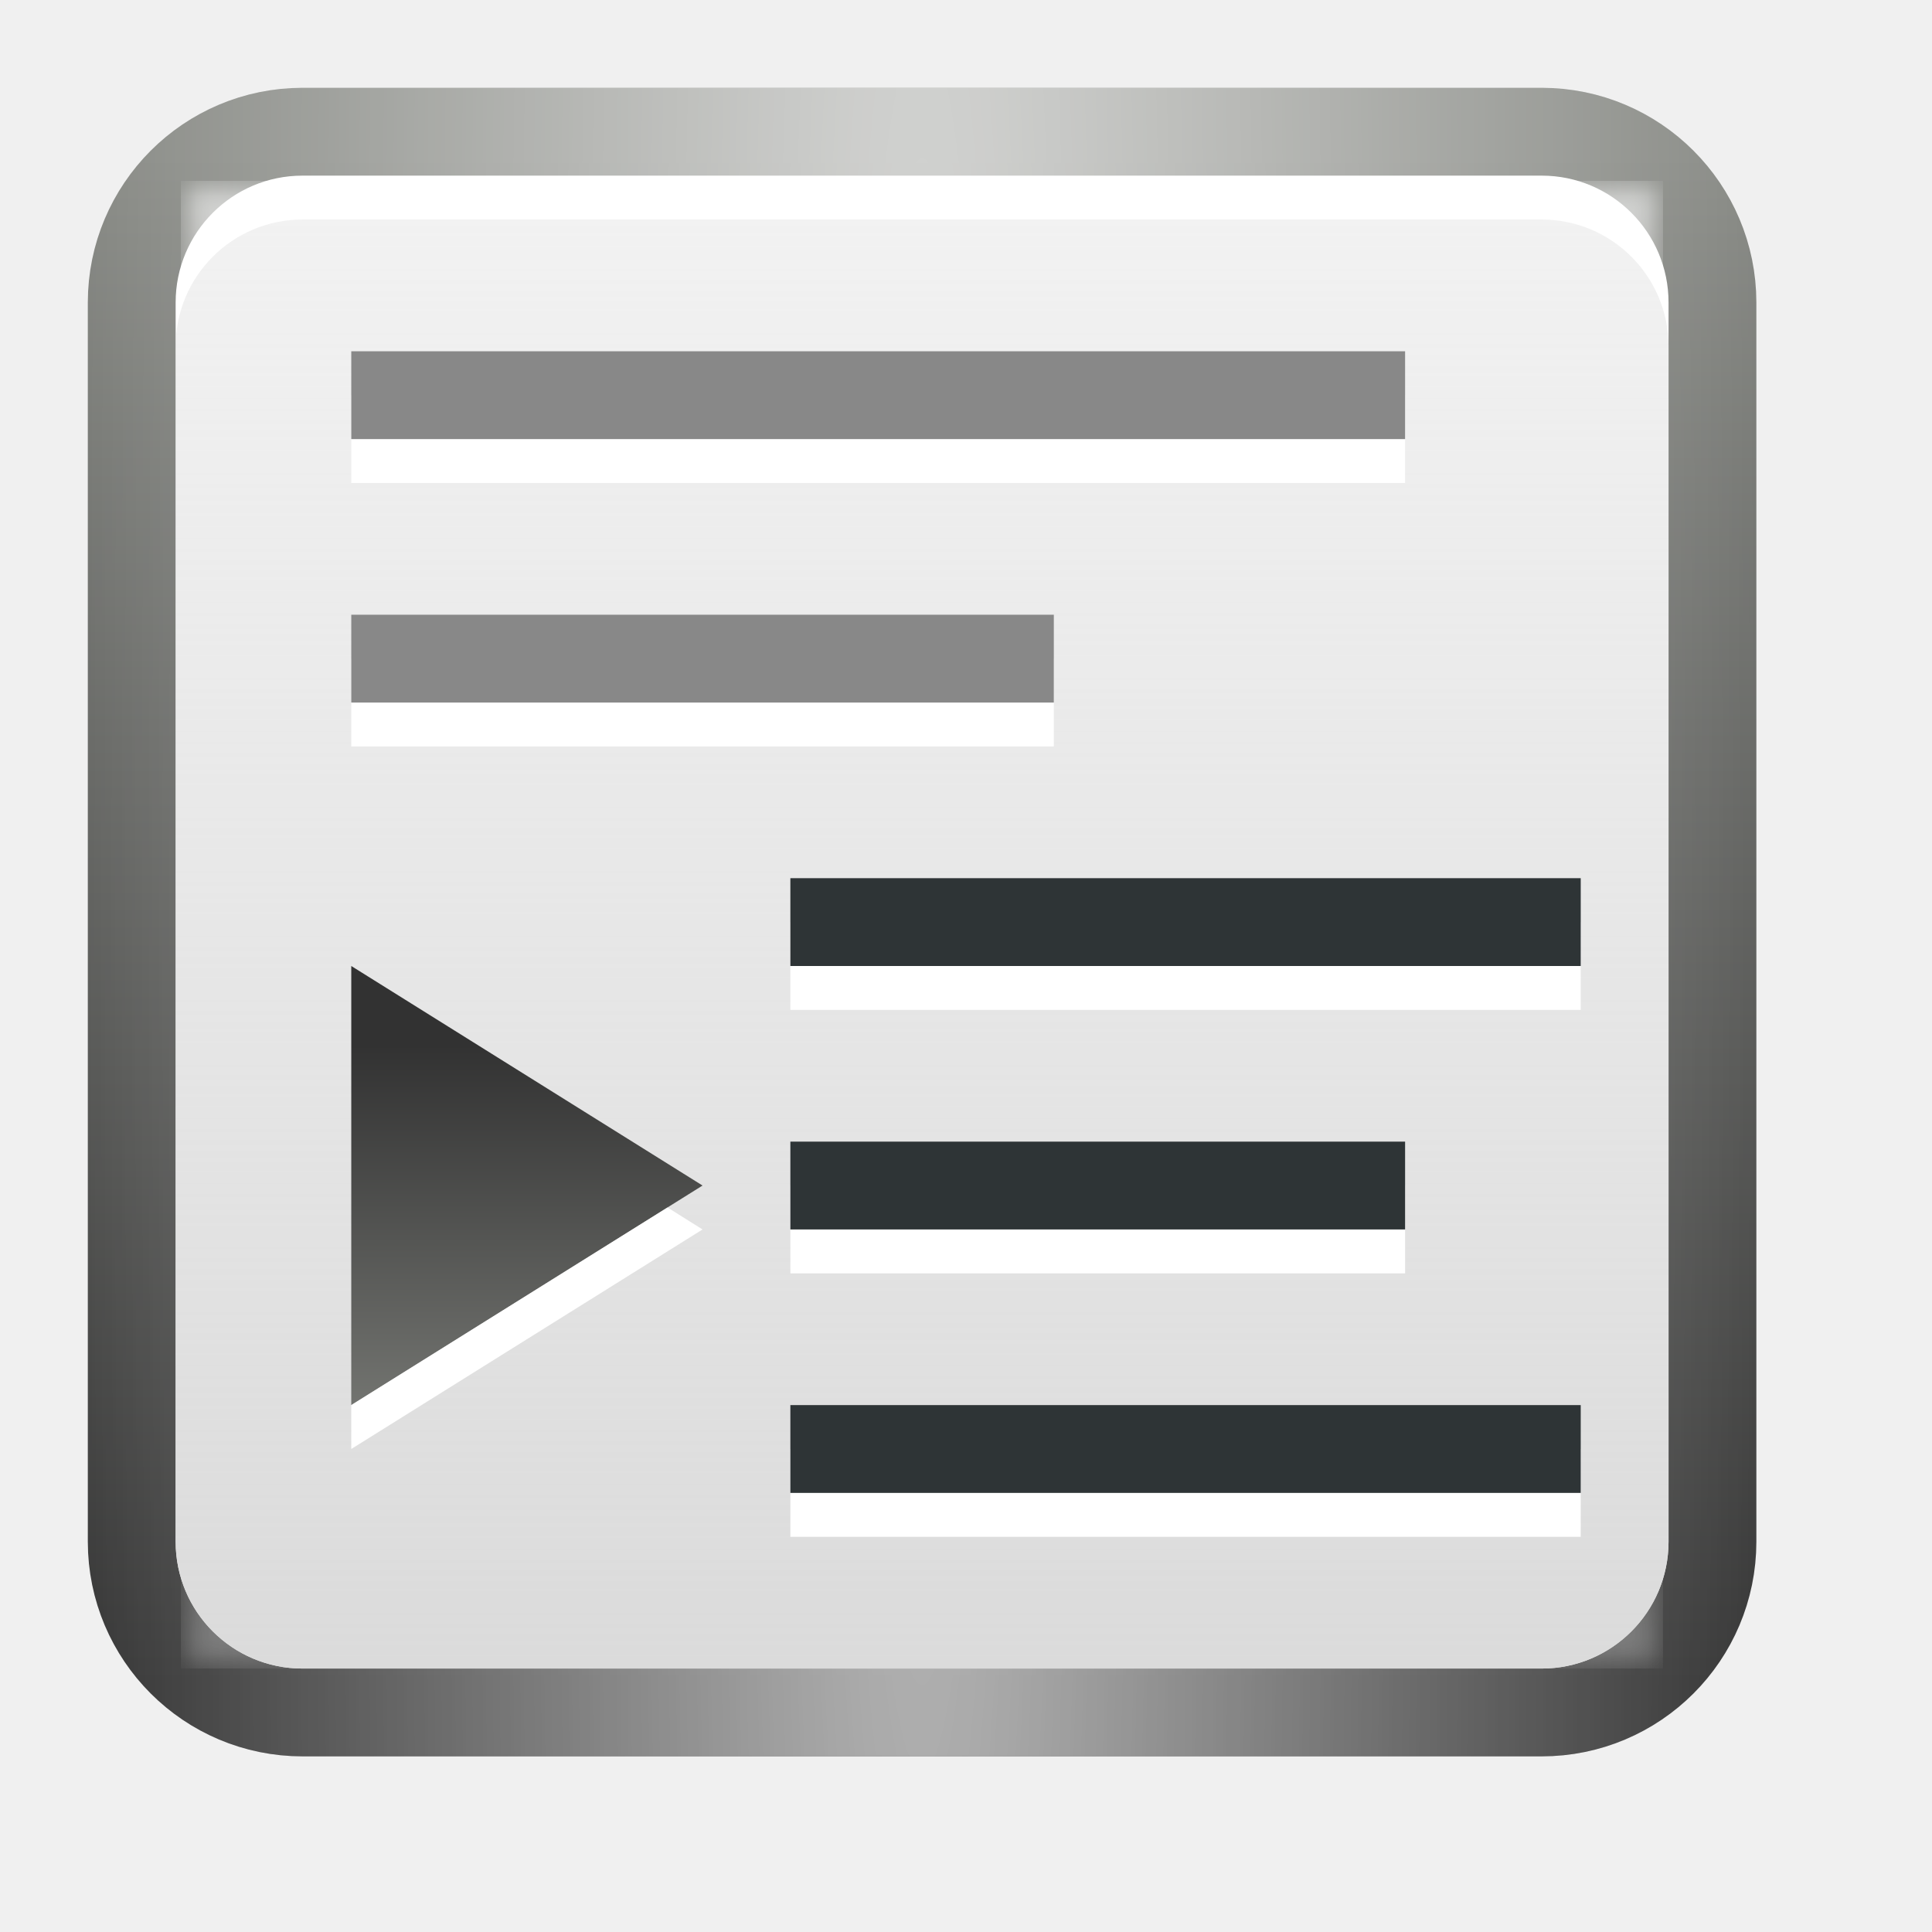
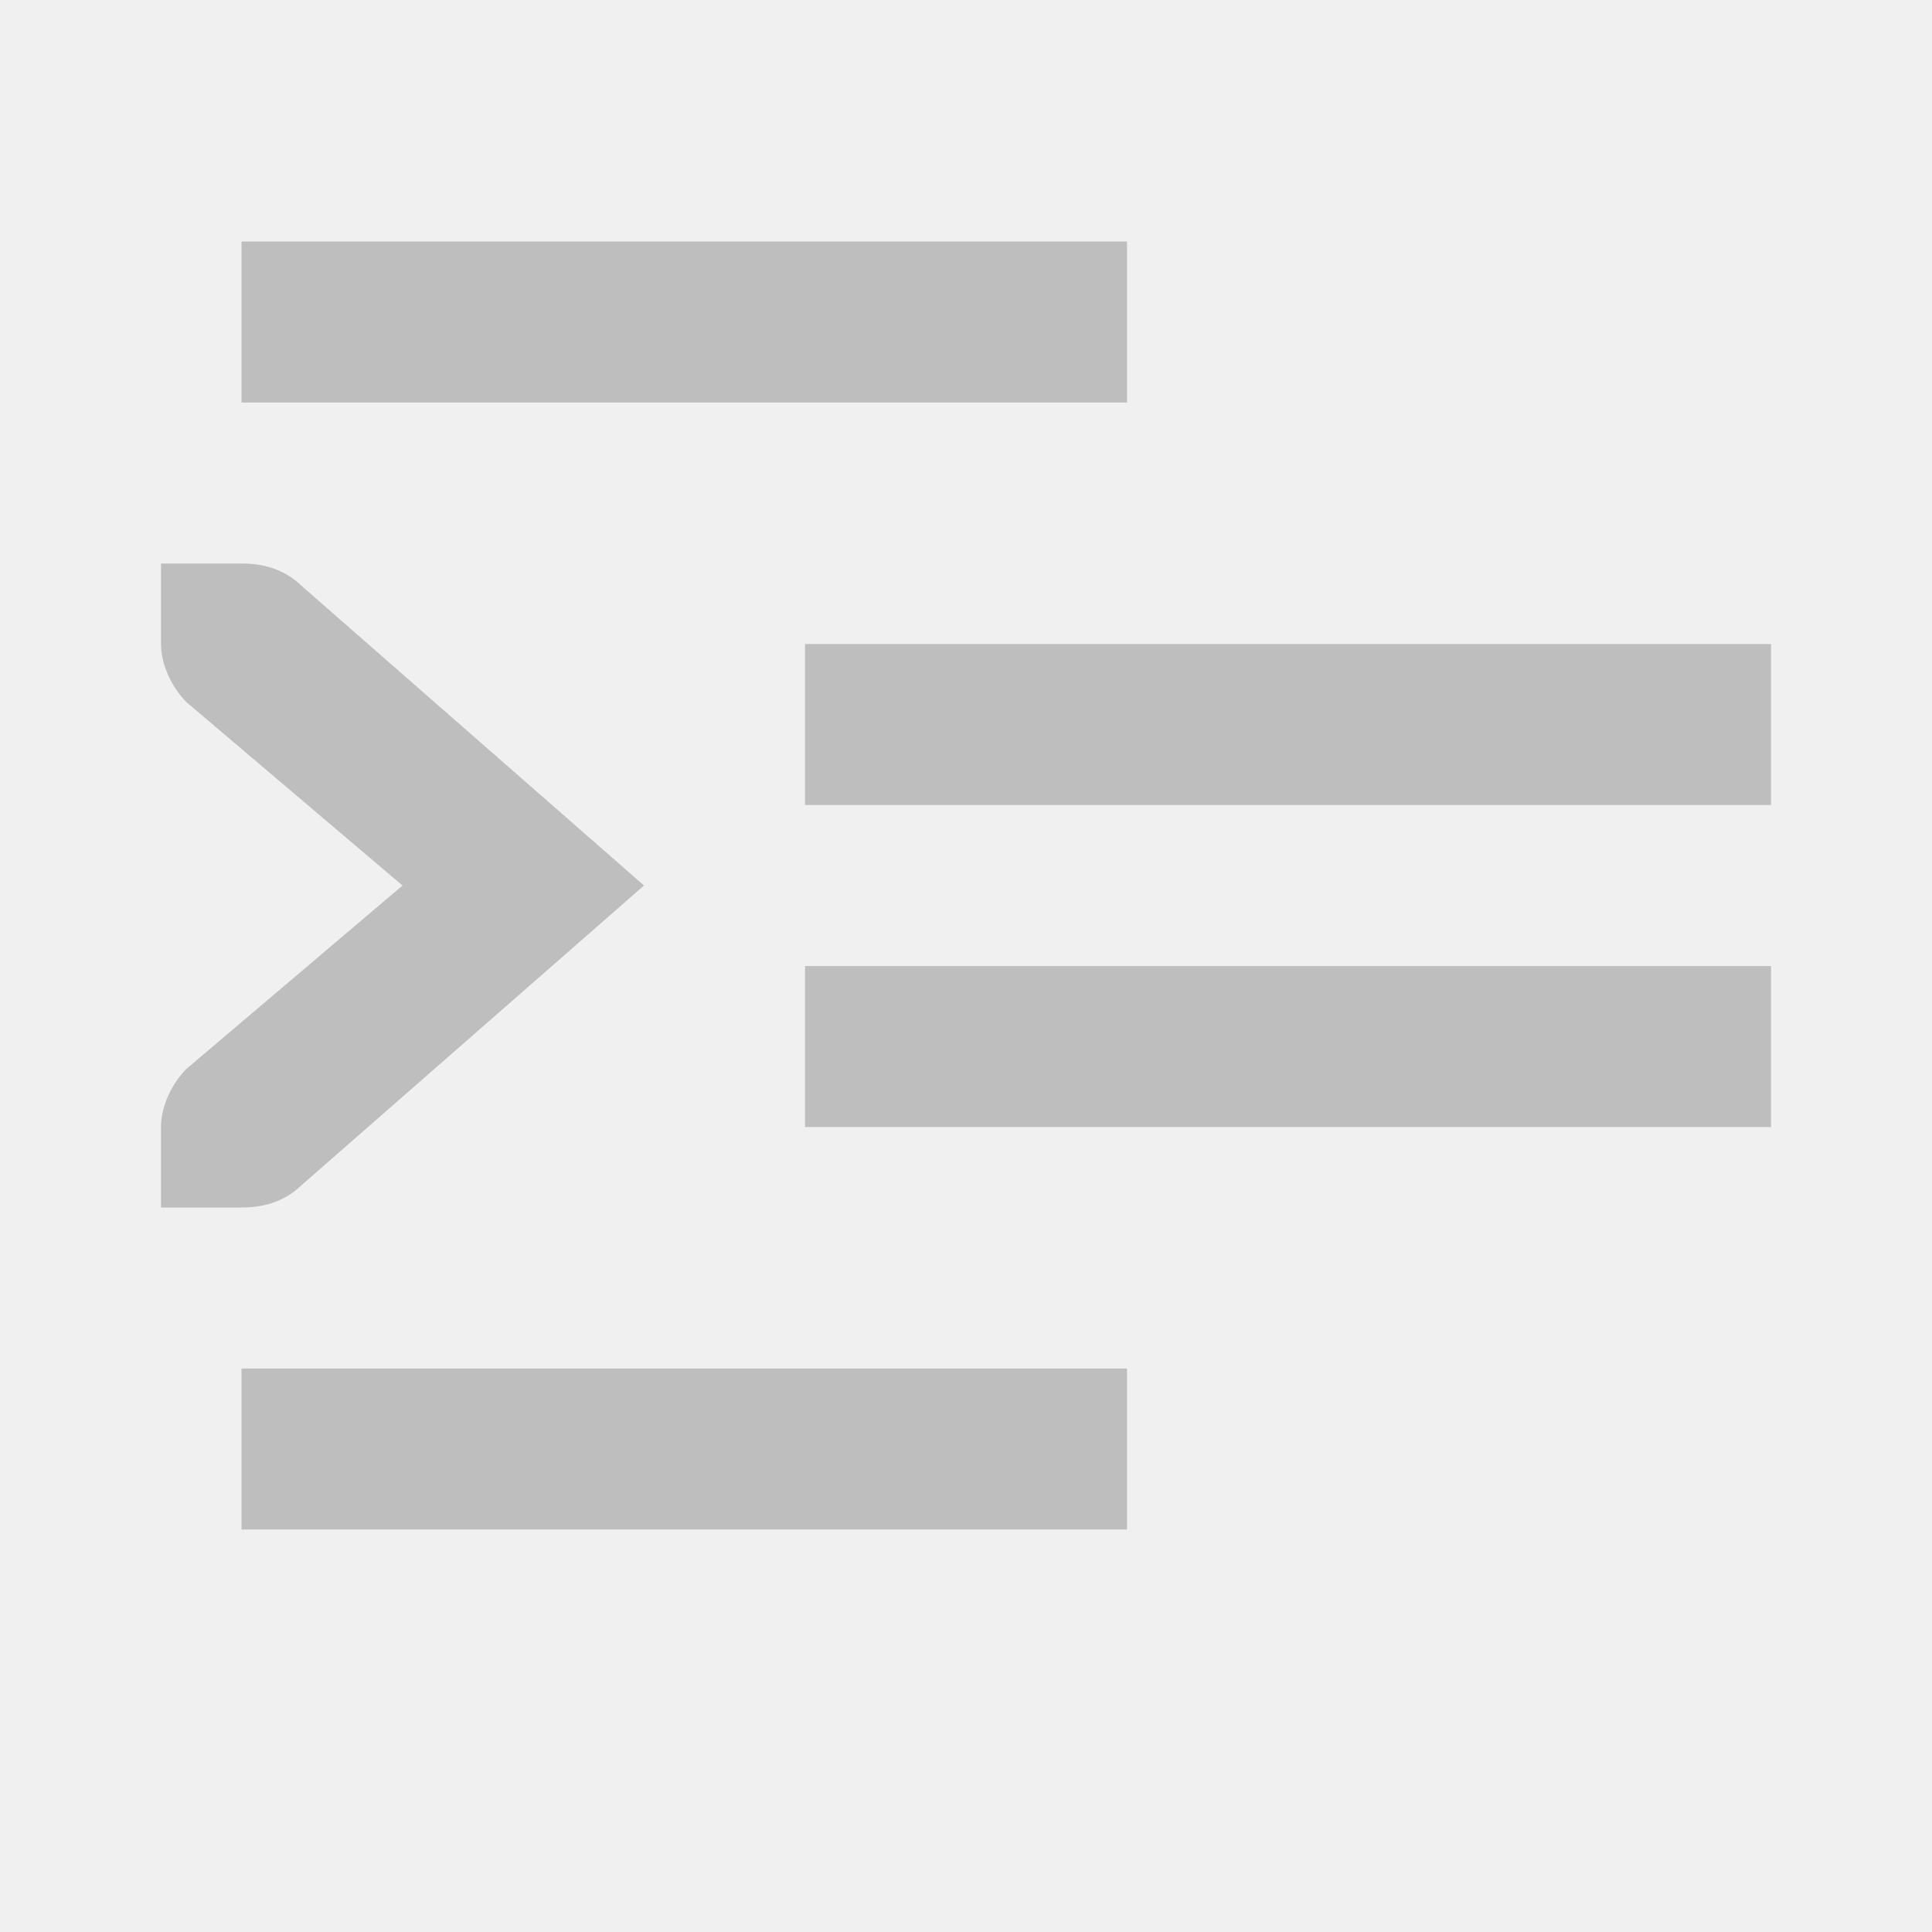
- <svg xmlns="http://www.w3.org/2000/svg" xmlns:xlink="http://www.w3.org/1999/xlink" width="88" height="88" id="svg2" version="1.0">
-   <defs id="defs4">
-     <linearGradient id="linearGradient3236">
-       <stop style="stop-color:#2e3436;stop-opacity:1" offset="0" id="stop3238" />
-       <stop style="stop-color:#888a85;stop-opacity:1" offset="1" id="stop3240" />
+ <svg xmlns="http://www.w3.org/2000/svg" xmlns:ns1="http://www.openswatchbook.org/uri/2009/osb" height="24" id="svg7384" version="1.1" width="24">
+   <defs id="defs7386">
+     <linearGradient gradientTransform="matrix(-2.736579,0.4081035,-0.1890831,-1.446856,239.5401,-1703.69)" id="linearGradient19282" ns1:paint="solid">
+       <stop id="stop19284" offset="0" style="stop-color:#666666;stop-opacity:1;" />
    </linearGradient>
-     <linearGradient id="linearGradient3213">
-       <stop style="stop-color:#ffffff;stop-opacity:1;" offset="0" id="stop3215" />
-       <stop style="stop-color:#ffffff;stop-opacity:0;" offset="1" id="stop3217" />
+     <linearGradient gradientTransform="matrix(-2.736579,0.4081035,-0.1890831,-1.446856,239.5401,-1703.69)" id="linearGradient6146" ns1:paint="solid">
+       <stop id="stop6148" offset="0" style="stop-color:#666666;stop-opacity:1;" />
    </linearGradient>
-     <linearGradient id="linearGradient3203">
-       <stop style="stop-color:#d6d6d6;stop-opacity:1" offset="0" id="stop3205" />
-       <stop style="stop-color:#dddddd;stop-opacity:0;" offset="1" id="stop3207" />
+     <linearGradient gradientTransform="matrix(-2.736579,0.4081035,-0.1890831,-1.446856,239.5401,-1703.69)" id="linearGradient6150" ns1:paint="solid">
+       <stop id="stop6152" offset="0" style="stop-color:#666666;stop-opacity:1;" />
    </linearGradient>
-     <linearGradient id="linearGradient3183">
-       <stop style="stop-color:#323232;stop-opacity:1;" offset="0" id="stop3185" />
-       <stop style="stop-color:#888a85;stop-opacity:1" offset="1" id="stop3187" />
+     <linearGradient gradientTransform="matrix(-2.736579,0.4081035,-0.1890831,-1.446856,239.5401,-1703.69)" id="linearGradient6154" ns1:paint="solid">
+       <stop id="stop6156" offset="0" style="stop-color:#666666;stop-opacity:1;" />
    </linearGradient>
-     <linearGradient xlink:href="#linearGradient3183" id="linearGradient3189" x1="82.531" y1="117.065" x2="82.531" y2="10.504" gradientUnits="userSpaceOnUse" gradientTransform="matrix(0.6538462,0,0,0.6538462,0.1538461,0.1538461)" />
-     <linearGradient xlink:href="#linearGradient3203" id="linearGradient3209" x1="62.484" y1="134.937" x2="62.484" y2="-58.093" gradientUnits="userSpaceOnUse" gradientTransform="matrix(0.6666667,0,0,0.6470588,-0.6666671,1.588236)" />
-     <radialGradient xlink:href="#linearGradient3213" id="radialGradient3228" gradientUnits="userSpaceOnUse" gradientTransform="matrix(0.7048488,0,0,9.036651,-3.110325,-1065.278)" cx="64" cy="113.238" fx="64" fy="113.238" r="56" />
-     <linearGradient xlink:href="#linearGradient3236" id="linearGradient3242" x1="59.993" y1="25.99" x2="59.993" y2="107.876" gradientUnits="userSpaceOnUse" gradientTransform="translate(-94,0)" />
-     <radialGradient xlink:href="#linearGradient3213" id="radialGradient3272" gradientUnits="userSpaceOnUse" gradientTransform="matrix(0.1370521,-0.157048,-1.763009,-1.538536,213.1184,190.9877)" cx="15.698" cy="117.038" fx="15.698" fy="117.038" r="56" />
-     <filter x="-0.12" width="1.24" y="-0.12" height="1.24" id="filter3274">
-       <feGaussianBlur stdDeviation="0.711" id="feGaussianBlur3276" />
-     </filter>
-     <radialGradient xlink:href="#linearGradient3213" id="radialGradient3289" gradientUnits="userSpaceOnUse" gradientTransform="matrix(0.1370521,-0.157048,-1.763009,-1.538536,217.1184,194.9877)" cx="15.698" cy="117.038" fx="15.698" fy="117.038" r="56" />
-     <radialGradient xlink:href="#linearGradient3213" id="radialGradient3295" gradientUnits="userSpaceOnUse" gradientTransform="matrix(0.1370521,-0.157048,-1.763009,-1.538536,217.1184,194.9877)" cx="15.698" cy="117.038" fx="15.698" fy="117.038" r="56" />
-     <radialGradient xlink:href="#linearGradient3213" id="radialGradient3297" gradientUnits="userSpaceOnUse" gradientTransform="matrix(0.1370521,-0.157048,-1.763009,-1.538536,217.1184,194.9877)" cx="15.698" cy="117.038" fx="15.698" fy="117.038" r="56" />
-     <linearGradient xlink:href="#linearGradient3183" id="linearGradient3173" x1="28.945" y1="59.6" x2="28.945" y2="81.658" gradientUnits="userSpaceOnUse" />
-     <linearGradient xlink:href="#linearGradient3183" id="linearGradient3177" gradientUnits="userSpaceOnUse" x1="28.945" y1="59.6" x2="28.945" y2="81.658" gradientTransform="translate(-8,-10)" />
-     <linearGradient xlink:href="#linearGradient3183" id="linearGradient3181" gradientUnits="userSpaceOnUse" x1="28.945" y1="59.6" x2="28.945" y2="81.658" />
+     <linearGradient gradientTransform="matrix(-2.736579,0.4081035,-0.1890831,-1.446856,239.5401,-1703.69)" id="linearGradient19282-9" ns1:paint="solid">
+       <stop id="stop19284-9" offset="0" style="stop-color:#666666;stop-opacity:1;" />
+     </linearGradient>
+     <linearGradient gradientTransform="matrix(-2.736579,0.4081035,-0.1890831,-1.446856,239.5401,-1703.69)" id="linearGradient6178" ns1:paint="solid">
+       <stop id="stop6180" offset="0" style="stop-color:#666666;stop-opacity:1;" />
+     </linearGradient>
+     <linearGradient gradientTransform="matrix(-2.736579,0.4081035,-0.1890831,-1.446856,239.5401,-1703.69)" id="linearGradient6182" ns1:paint="solid">
+       <stop id="stop6184" offset="0" style="stop-color:#666666;stop-opacity:1;" />
+     </linearGradient>
+     <linearGradient gradientTransform="matrix(-2.736579,0.4081035,-0.1890831,-1.446856,239.5401,-1703.69)" id="linearGradient6186" ns1:paint="solid">
+       <stop id="stop6188" offset="0" style="stop-color:#666666;stop-opacity:1;" />
+     </linearGradient>
+     <linearGradient gradientTransform="matrix(-2.736579,0.4081035,-0.1890831,-1.446856,239.5401,-1703.69)" id="linearGradient19282-5" ns1:paint="solid">
+       <stop id="stop19284-6" offset="0" style="stop-color:#666666;stop-opacity:1;" />
+     </linearGradient>
+     <linearGradient gradientTransform="matrix(-2.736579,0.4081035,-0.1890831,-1.446856,239.5401,-1703.69)" id="linearGradient6210" ns1:paint="solid">
+       <stop id="stop6212" offset="0" style="stop-color:#666666;stop-opacity:1;" />
+     </linearGradient>
+     <linearGradient gradientTransform="matrix(-2.736579,0.4081035,-0.1890831,-1.446856,239.5401,-1703.69)" id="linearGradient19282-8" ns1:paint="solid">
+       <stop id="stop19284-5" offset="0" style="stop-color:#666666;stop-opacity:1;" />
+     </linearGradient>
+     <linearGradient gradientTransform="matrix(-2.736579,0.4081035,-0.1890831,-1.446856,239.5401,-1703.69)" id="linearGradient6265" ns1:paint="solid">
+       <stop id="stop6267" offset="0" style="stop-color:#666666;stop-opacity:1;" />
+     </linearGradient>
+     <linearGradient gradientTransform="matrix(-2.736579,0.4081035,-0.1890831,-1.446856,239.5401,-1703.69)" id="linearGradient6269" ns1:paint="solid">
+       <stop id="stop6271" offset="0" style="stop-color:#666666;stop-opacity:1;" />
+     </linearGradient>
+     <linearGradient gradientTransform="matrix(-2.736579,0.4081035,-0.1890831,-1.446856,239.5401,-1703.69)" id="linearGradient6273" ns1:paint="solid">
+       <stop id="stop6275" offset="0" style="stop-color:#666666;stop-opacity:1;" />
+     </linearGradient>
+     <linearGradient gradientTransform="matrix(-2.736579,0.4081035,-0.1890831,-1.446856,239.5401,-1703.69)" id="linearGradient6277" ns1:paint="solid">
+       <stop id="stop6279" offset="0" style="stop-color:#666666;stop-opacity:1;" />
+     </linearGradient>
+     <linearGradient gradientTransform="matrix(-2.736579,0.4081035,-0.1890831,-1.446856,239.5401,-1703.69)" id="linearGradient6281" ns1:paint="solid">
+       <stop id="stop6283" offset="0" style="stop-color:#666666;stop-opacity:1;" />
+     </linearGradient>
+     <linearGradient gradientTransform="matrix(-2.736579,0.4081035,-0.1890831,-1.446856,239.5401,-1703.69)" id="linearGradient6285" ns1:paint="solid">
+       <stop id="stop6287" offset="0" style="stop-color:#666666;stop-opacity:1;" />
+     </linearGradient>
+     <linearGradient gradientTransform="matrix(-2.736579,0.4081035,-0.1890831,-1.446856,239.5401,-1703.69)" id="linearGradient6289" ns1:paint="solid">
+       <stop id="stop6291" offset="0" style="stop-color:#666666;stop-opacity:1;" />
+     </linearGradient>
+     <linearGradient gradientTransform="matrix(-2.736579,0.4081035,-0.1890831,-1.446856,239.5401,-1703.69)" id="linearGradient6293" ns1:paint="solid">
+       <stop id="stop6295" offset="0" style="stop-color:#666666;stop-opacity:1;" />
+     </linearGradient>
+     <linearGradient gradientTransform="matrix(-2.736579,0.4081035,-0.1890831,-1.446856,239.5401,-1703.69)" id="linearGradient19282-7" ns1:paint="solid">
+       <stop id="stop19284-64" offset="0" style="stop-color:#666666;stop-opacity:1;" />
+     </linearGradient>
+     <linearGradient gradientTransform="matrix(-2.736579,0.4081035,-0.1890831,-1.446856,239.5401,-1703.69)" id="linearGradient16739" ns1:paint="solid">
+       <stop id="stop16741" offset="0" style="stop-color:#666666;stop-opacity:1;" />
+     </linearGradient>
+     <linearGradient gradientTransform="matrix(-2.736579,0.4081035,-0.1890831,-1.446856,239.5401,-1703.69)" id="linearGradient16743" ns1:paint="solid">
+       <stop id="stop16745" offset="0" style="stop-color:#666666;stop-opacity:1;" />
+     </linearGradient>
+     <linearGradient gradientTransform="matrix(-2.736579,0.4081035,-0.1890831,-1.446856,239.5401,-1703.69)" id="linearGradient16747" ns1:paint="solid">
+       <stop id="stop16749" offset="0" style="stop-color:#666666;stop-opacity:1;" />
+     </linearGradient>
+     <linearGradient gradientTransform="matrix(-2.736579,0.4081035,-0.1890831,-1.446856,239.5401,-1703.69)" id="linearGradient19282-6" ns1:paint="solid">
+       <stop id="stop19284-0" offset="0" style="stop-color:#666666;stop-opacity:1;" />
+     </linearGradient>
+     <linearGradient gradientTransform="matrix(-2.736579,0.4081035,-0.1890831,-1.446856,239.5401,-1703.69)" id="linearGradient17700" ns1:paint="solid">
+       <stop id="stop17702" offset="0" style="stop-color:#666666;stop-opacity:1;" />
+     </linearGradient>
+     <linearGradient gradientTransform="matrix(-2.736579,0.4081035,-0.1890831,-1.446856,239.5401,-1703.69)" id="linearGradient17704" ns1:paint="solid">
+       <stop id="stop17706" offset="0" style="stop-color:#666666;stop-opacity:1;" />
+     </linearGradient>
+     <linearGradient gradientTransform="matrix(-2.736579,0.4081035,-0.1890831,-1.446856,239.5401,-1703.69)" id="linearGradient19282-2" ns1:paint="solid">
+       <stop id="stop19284-2" offset="0" style="stop-color:#666666;stop-opacity:1;" />
+     </linearGradient>
+     <linearGradient gradientTransform="matrix(-2.736579,0.4081035,-0.1890831,-1.446856,239.5401,-1703.69)" id="linearGradient6672" ns1:paint="solid">
+       <stop id="stop6674" offset="0" style="stop-color:#666666;stop-opacity:1;" />
+     </linearGradient>
+     <linearGradient gradientTransform="matrix(-2.736579,0.4081035,-0.1890831,-1.446856,239.5401,-1703.69)" id="linearGradient6676" ns1:paint="solid">
+       <stop id="stop6678" offset="0" style="stop-color:#666666;stop-opacity:1;" />
+     </linearGradient>
+     <linearGradient gradientTransform="matrix(-2.736579,0.4081035,-0.1890831,-1.446856,239.5401,-1703.69)" id="linearGradient6680" ns1:paint="solid">
+       <stop id="stop6682" offset="0" style="stop-color:#666666;stop-opacity:1;" />
+     </linearGradient>
+     <linearGradient gradientTransform="matrix(-1.832639,-0.2093874,0.1278891,-0.9643293,768.0314,-1256.968)" id="linearGradient19282-2-7" ns1:paint="solid">
+       <stop id="stop19284-2-3" offset="0" style="stop-color:#666666;stop-opacity:1;" />
+     </linearGradient>
  </defs>
-   <g id="layer1">
-     <rect ry="5.778" rx="5.778" y="8" x="8" height="68" width="68" id="rect3181" style="opacity:1;fill:#323232;fill-opacity:1;stroke:url(#linearGradient3189);stroke-width:8;stroke-linecap:round;stroke-linejoin:round;stroke-miterlimit:4;stroke-dasharray:none;stroke-dashoffset:0.65;stroke-opacity:1" />
-     <rect ry="5.778" rx="5.778" y="-76" x="8" height="68" width="68" id="rect3226" style="opacity:0.645;fill:none;fill-opacity:1;stroke:url(#radialGradient3228);stroke-width:8;stroke-linecap:round;stroke-linejoin:round;stroke-miterlimit:4;stroke-dasharray:none;stroke-dashoffset:0.65;stroke-opacity:1" transform="scale(1,-1)" />
-     <path style="opacity:0.6;fill:none;fill-opacity:1;stroke:url(#radialGradient3272);stroke-width:8;stroke-linecap:round;stroke-linejoin:round;stroke-miterlimit:4;stroke-dasharray:none;stroke-dashoffset:0.65;stroke-opacity:1;filter:url(#filter3274)" d="M 14.781,9 C 11.58,9 9,11.58 9,14.781 L 9,15.219 C 12.226,14.777 14.777,12.226 15.219,9 L 14.781,9 z " id="rect3264" />
-     <path id="path3287" d="M 18.781,13 C 15.58,13 13,15.58 13,18.781 L 13,19.219 C 16.226,18.777 18.777,16.226 19.219,13 L 18.781,13 z " style="opacity:0.6;fill:none;fill-opacity:1;stroke:url(#radialGradient3289);stroke-width:8;stroke-linecap:round;stroke-linejoin:round;stroke-miterlimit:4;stroke-dasharray:none;stroke-dashoffset:0.65;stroke-opacity:1;filter:url(#filter3274)" transform="matrix(-1,0,0,1,88,-4)" />
-     <rect style="opacity:1;fill:#ffffff;fill-opacity:1;stroke:none;stroke-width:0.5;stroke-linecap:round;stroke-linejoin:round;stroke-miterlimit:4;stroke-dasharray:none;stroke-dashoffset:0.65;stroke-opacity:1" id="rect3177" width="68" height="68" x="8" y="8" rx="5.778" ry="5.778" />
-     <path id="path3291" d="M 18.781,13 C 15.58,13 13,15.58 13,18.781 L 13,19.219 C 16.226,18.777 18.777,16.226 19.219,13 L 18.781,13 z " style="opacity:0.279;fill:none;fill-opacity:1;stroke:url(#radialGradient3295);stroke-width:8;stroke-linecap:round;stroke-linejoin:round;stroke-miterlimit:4;stroke-dasharray:none;stroke-dashoffset:0.65;stroke-opacity:1;filter:url(#filter3274)" transform="matrix(1,0,0,-1,-4,88.21875)" />
-     <path transform="matrix(-1,0,0,-1,88,88.21875)" style="opacity:0.279;fill:none;fill-opacity:1;stroke:url(#radialGradient3297);stroke-width:8;stroke-linecap:round;stroke-linejoin:round;stroke-miterlimit:4;stroke-dasharray:none;stroke-dashoffset:0.65;stroke-opacity:1;filter:url(#filter3274)" d="M 18.781,13 C 15.58,13 13,15.58 13,18.781 L 13,19.219 C 16.226,18.777 18.777,16.226 19.219,13 L 18.781,13 z " id="path3293" />
-     <rect ry="5.778" rx="5.778" y="10" x="8" height="66" width="68" id="rect3201" style="opacity:1;fill:url(#linearGradient3209);fill-opacity:1;stroke:none;stroke-width:0.5;stroke-linecap:round;stroke-linejoin:round;stroke-miterlimit:4;stroke-dasharray:none;stroke-dashoffset:0.65;stroke-opacity:1" />
-     <g id="g3187" transform="translate(-8,-12)">
-       <g id="g2206" transform="translate(0,2)" style="fill:#ffffff;fill-opacity:1">
-         <rect y="28" x="24" height="4" width="48" id="rect2208" style="opacity:1;fill:#ffffff;fill-opacity:1;stroke:none;stroke-width:12;stroke-linecap:round;stroke-linejoin:round;stroke-miterlimit:4;stroke-dasharray:none;stroke-dashoffset:0.65;stroke-opacity:1" />
-         <rect style="opacity:1;fill:#ffffff;fill-opacity:1;stroke:none;stroke-width:12;stroke-linecap:round;stroke-linejoin:round;stroke-miterlimit:4;stroke-dasharray:none;stroke-dashoffset:0.65;stroke-opacity:1" id="rect2210" width="32" height="4" x="24" y="40" />
-         <rect y="52" x="44" height="4" width="36" id="rect2212" style="opacity:1;fill:#ffffff;fill-opacity:1;stroke:none;stroke-width:12;stroke-linecap:round;stroke-linejoin:round;stroke-miterlimit:4;stroke-dasharray:none;stroke-dashoffset:0.65;stroke-opacity:1" />
-         <rect style="opacity:1;fill:#ffffff;fill-opacity:1;stroke:none;stroke-width:12;stroke-linecap:round;stroke-linejoin:round;stroke-miterlimit:4;stroke-dasharray:none;stroke-dashoffset:0.65;stroke-opacity:1" id="rect2214" width="28" height="4" x="44" y="64" />
-         <rect y="76" x="44" height="4" width="36" id="rect2216" style="opacity:1;fill:#ffffff;fill-opacity:1;stroke:none;stroke-width:12;stroke-linecap:round;stroke-linejoin:round;stroke-miterlimit:4;stroke-dasharray:none;stroke-dashoffset:0.65;stroke-opacity:1" />
-       </g>
-       <g id="g2199">
-         <rect style="opacity:1;fill:#888888;fill-opacity:1;stroke:none;stroke-width:12;stroke-linecap:round;stroke-linejoin:round;stroke-miterlimit:4;stroke-dasharray:none;stroke-dashoffset:0.65;stroke-opacity:1" id="rect2189" width="48" height="4" x="24" y="28" />
-         <rect y="40" x="24" height="4" width="32" id="rect3162" style="opacity:1;fill:#888888;fill-opacity:1;stroke:none;stroke-width:12;stroke-linecap:round;stroke-linejoin:round;stroke-miterlimit:4;stroke-dasharray:none;stroke-dashoffset:0.65;stroke-opacity:1" />
-         <rect style="opacity:1;fill:#2e3436;fill-opacity:1;stroke:none;stroke-width:12;stroke-linecap:round;stroke-linejoin:round;stroke-miterlimit:4;stroke-dasharray:none;stroke-dashoffset:0.65;stroke-opacity:1" id="rect3164" width="36" height="4" x="44" y="52" />
-         <rect y="64" x="44" height="4" width="28" id="rect3166" style="opacity:1;fill:#2e3436;fill-opacity:1;stroke:none;stroke-width:12;stroke-linecap:round;stroke-linejoin:round;stroke-miterlimit:4;stroke-dasharray:none;stroke-dashoffset:0.65;stroke-opacity:1" />
-         <rect style="opacity:1;fill:#2e3436;fill-opacity:1;stroke:none;stroke-width:12;stroke-linecap:round;stroke-linejoin:round;stroke-miterlimit:4;stroke-dasharray:none;stroke-dashoffset:0.65;stroke-opacity:1" id="rect3168" width="36" height="4" x="44" y="76" />
-         <path style="fill:url(#linearGradient3173);fill-opacity:1;fill-rule:evenodd;stroke:none;stroke-width:1px;stroke-linecap:butt;stroke-linejoin:miter;stroke-opacity:1" d="M 40,66 L 24,56 L 24,76 L 40,66 z " id="path2200" />
-         <path style="fill:#ffffff;fill-opacity:1;fill-rule:evenodd;stroke:none;stroke-width:1px;stroke-linecap:butt;stroke-linejoin:miter;stroke-opacity:1" d="M 30.406 55 L 16 64 L 16 66 L 32 56 L 30.406 55 z " transform="translate(8,12)" id="path3175" />
-       </g>
-     </g>
+   <g id="actions" style="display:inline" transform="translate(-689.0008,-194.9998)">
+     <rect height="2" id="rect3576" style="color:#555753;fill:#bebebe;fill-opacity:1;stroke:none;stroke-width:1;marker:none;visibility:visible;display:inline;overflow:visible" width="12" x="699.001" y="203" />
+     <path d="m 691.001,202 0,1 c 0,0.257 0.13,0.528 0.312,0.719 l 2.688,2.281 -2.688,2.281 c -0.183,0.19 -0.312,0.462 -0.312,0.719 l 0,1 0.413,0 0.587,-1.1e-4 c 0.309,0 0.552,-0.09 0.75,-0.281 l 4.25,-3.719 -4.25,-3.719 c -0.198,-0.191 -0.441,-0.281 -0.75,-0.281 l -0.587,1.1e-4 z" id="path3578" style="font-size:medium;font-style:normal;font-variant:normal;font-weight:normal;font-stretch:normal;text-indent:0;text-align:start;text-decoration:none;line-height:normal;letter-spacing:normal;word-spacing:normal;text-transform:none;direction:ltr;block-progression:tb;writing-mode:lr-tb;text-anchor:start;color:#555753;fill:#bebebe;fill-opacity:1;stroke:none;stroke-width:2;marker:none;visibility:visible;display:inline;overflow:visible;enable-background:accumulate;font-family:Bitstream Vera Sans;-inkscape-font-specification:Bitstream Vera Sans" />
+     <rect height="2" id="rect3580" style="color:#555753;fill:#bebebe;fill-opacity:1;stroke:none;stroke-width:1;marker:none;visibility:visible;display:inline;overflow:visible" width="11" x="692.001" y="212" />
+     <rect height="2" id="rect3584" style="color:#555753;fill:#bebebe;fill-opacity:1;stroke:none;stroke-width:1;marker:none;visibility:visible;display:inline;overflow:visible" width="12" x="699.001" y="207" />
+     <rect height="2" id="rect3586" style="color:#555753;fill:#bebebe;fill-opacity:1;stroke:none;stroke-width:1;marker:none;visibility:visible;display:inline;overflow:visible" width="11" x="692.001" y="198" />
  </g>
</svg>
